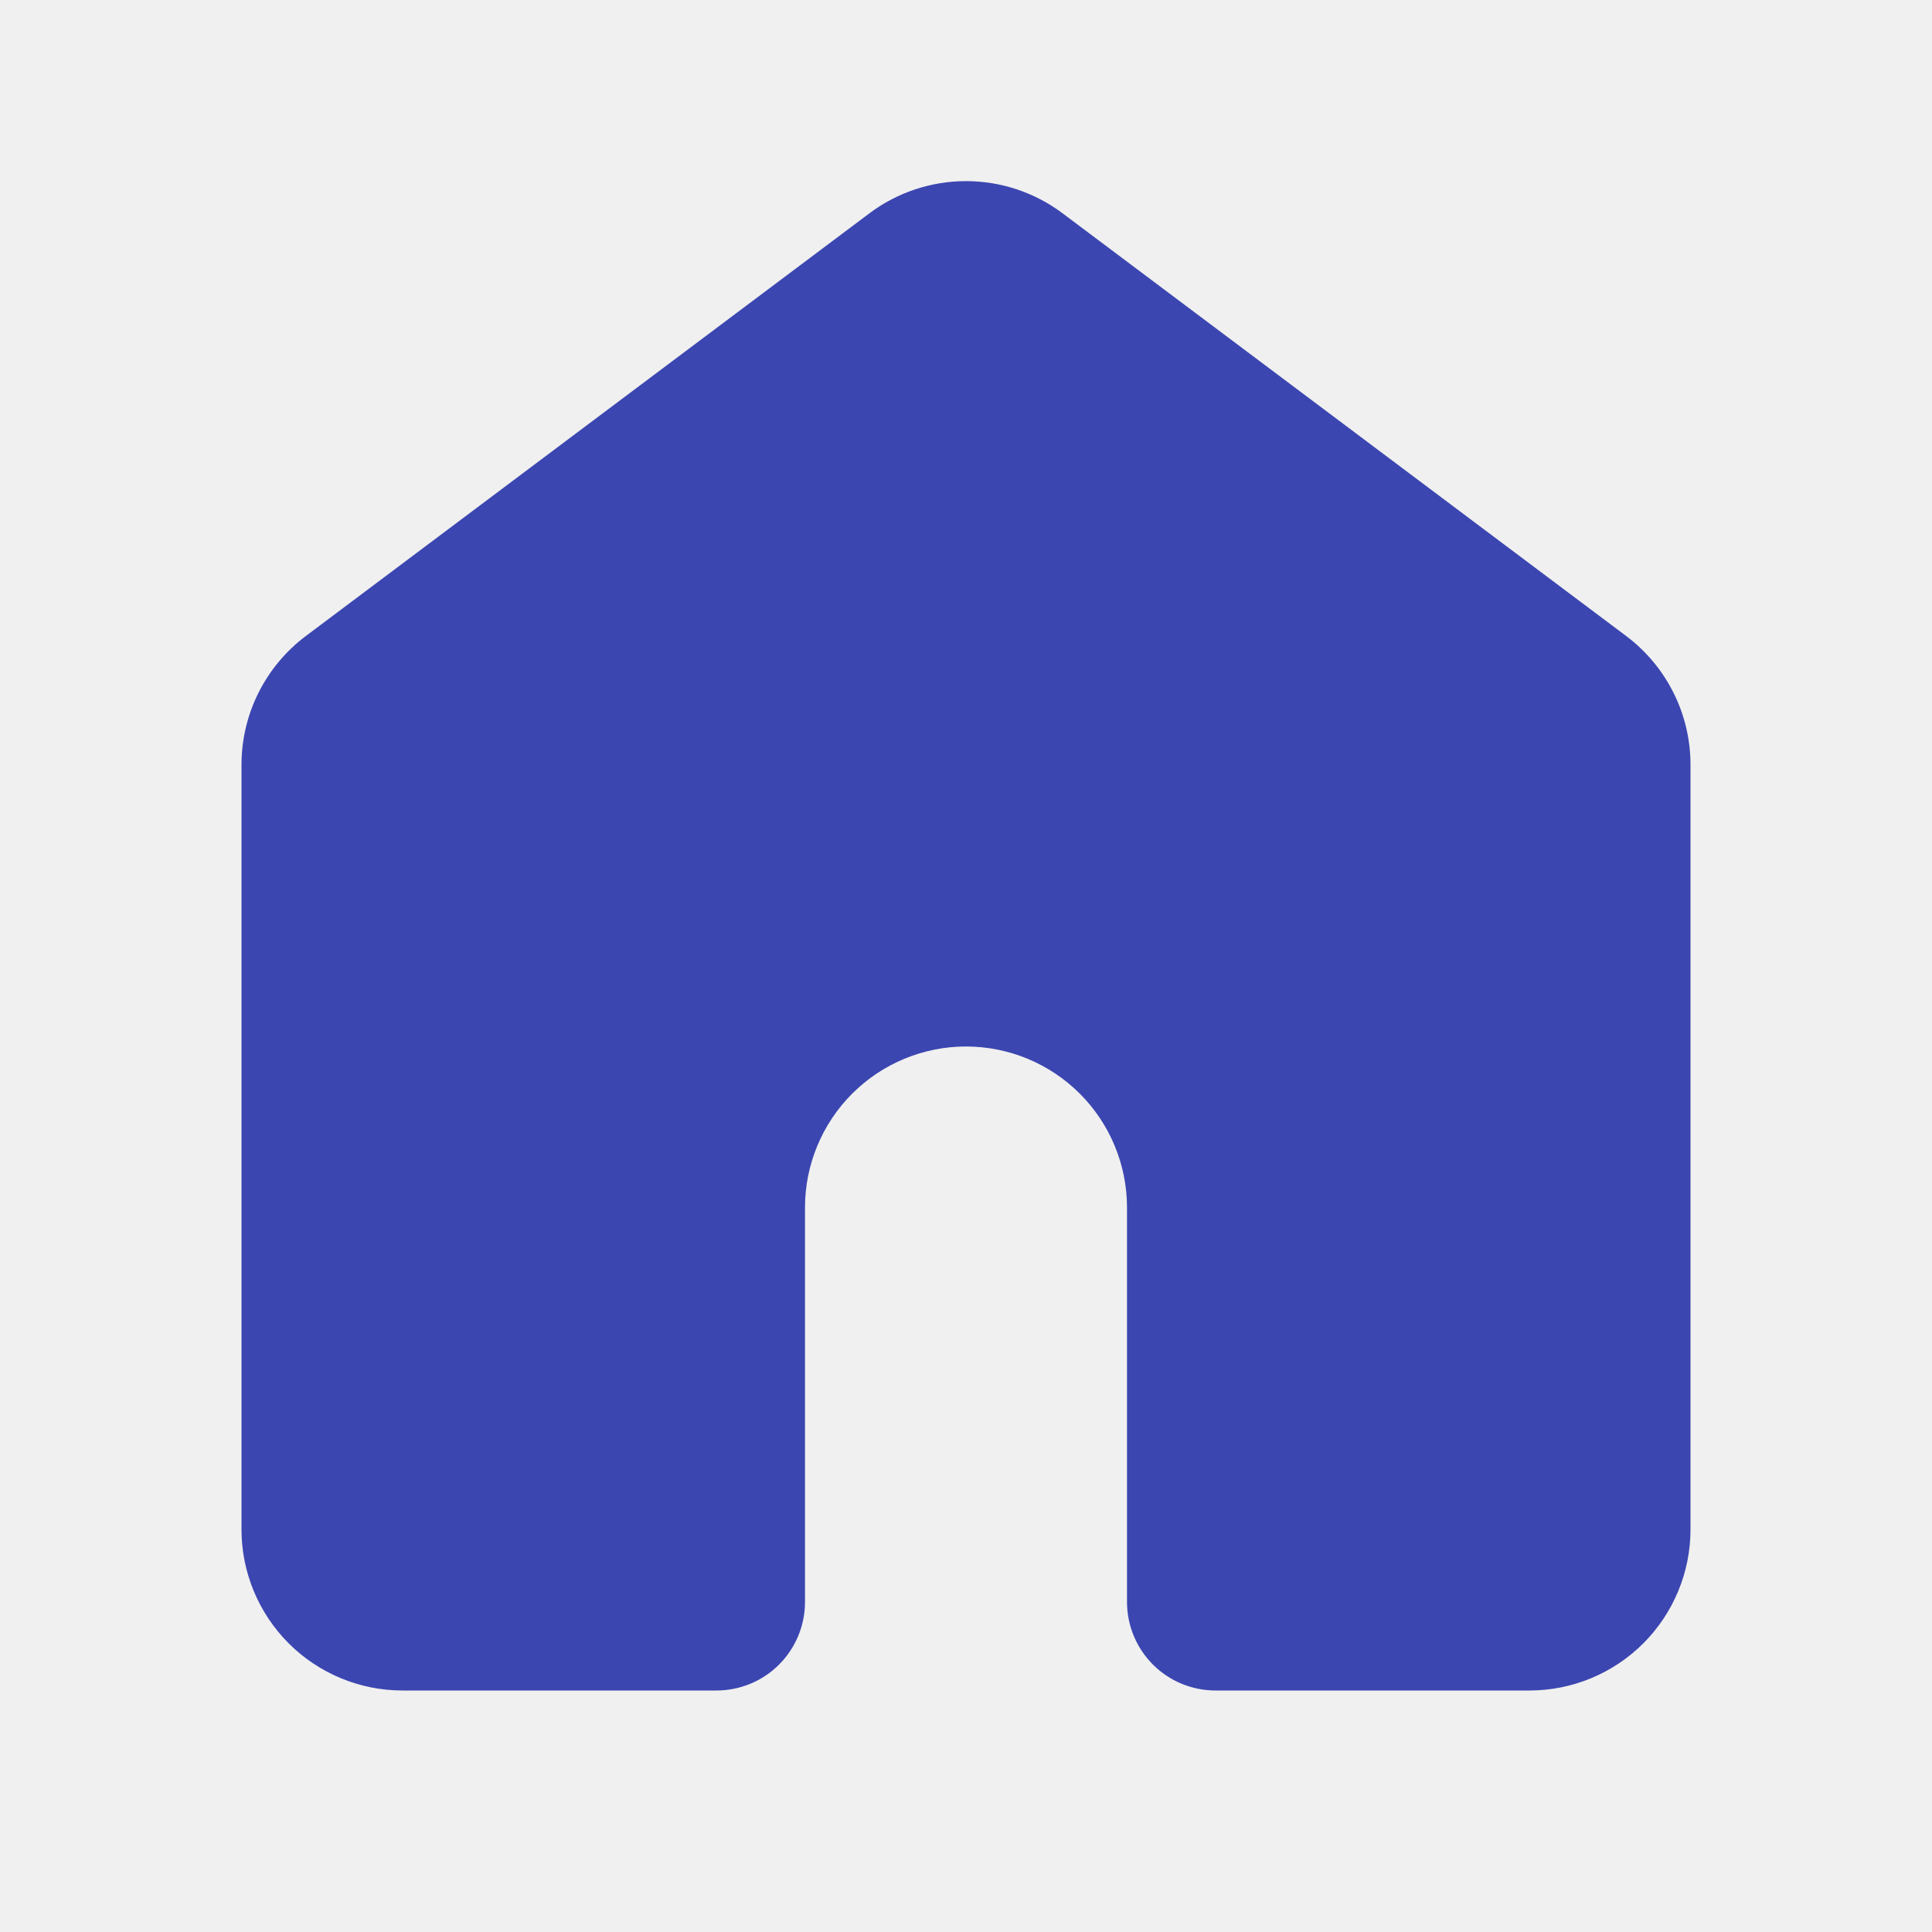
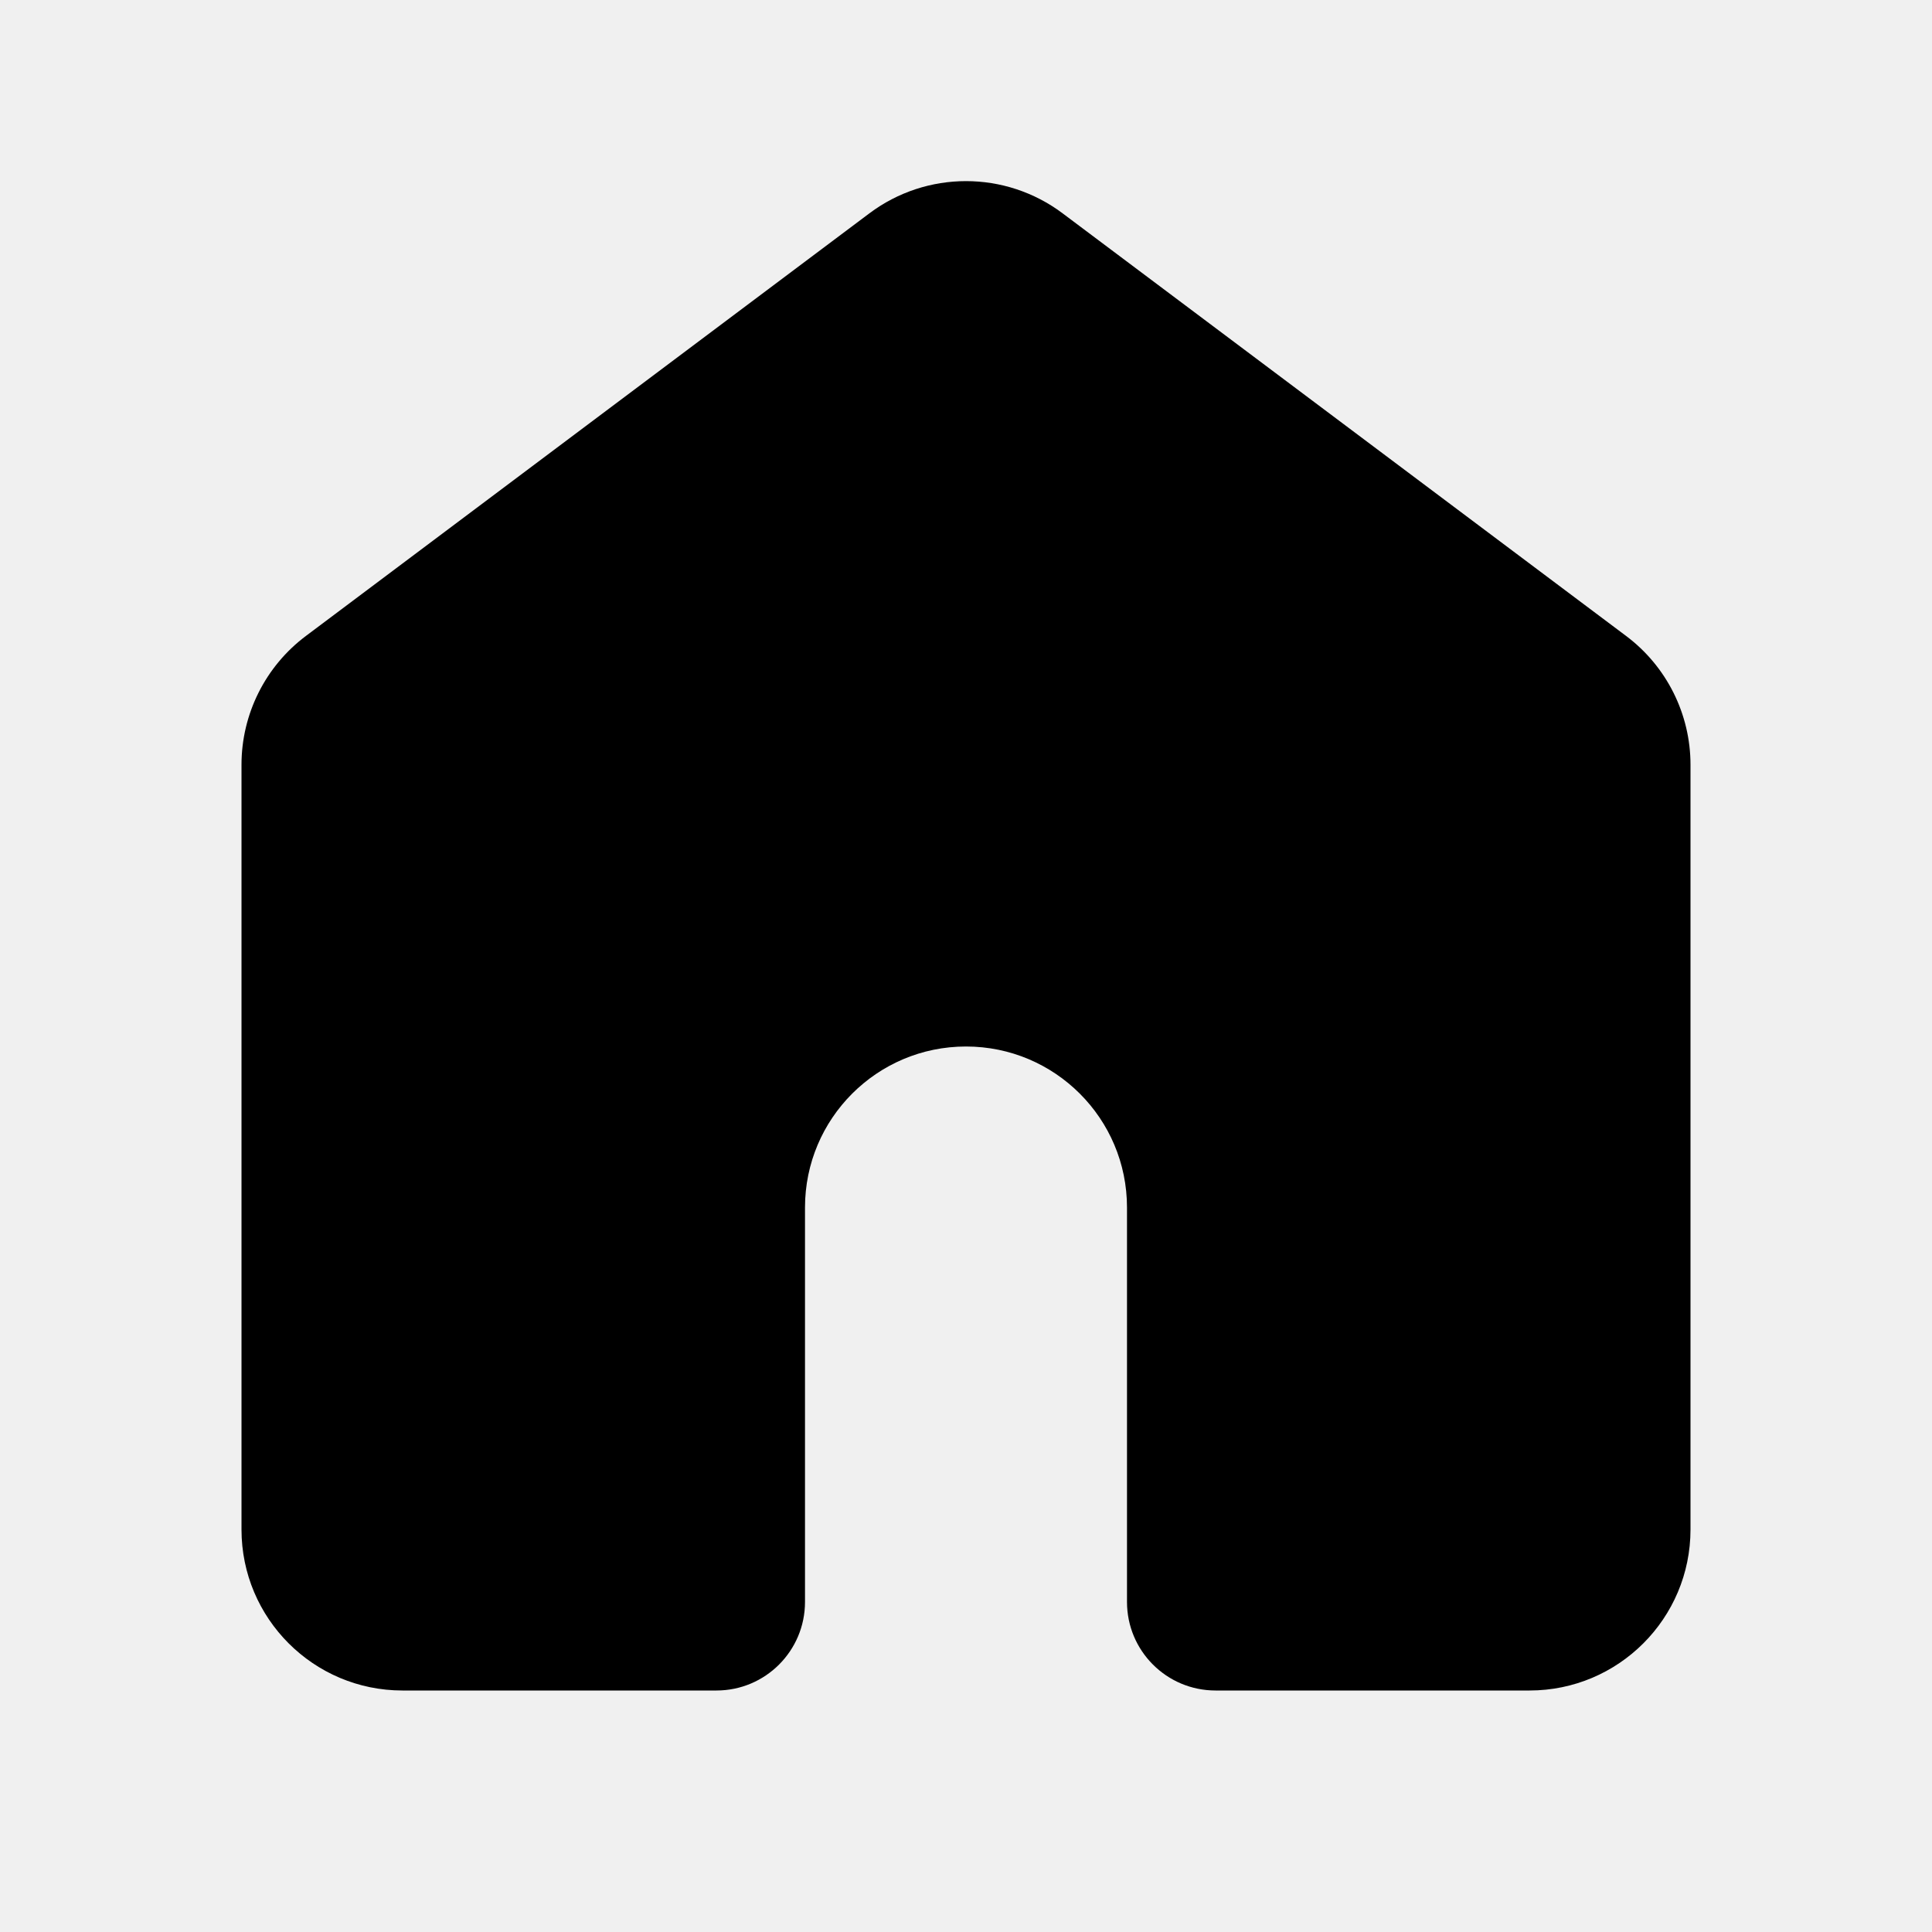
- <svg xmlns="http://www.w3.org/2000/svg" width="24" height="24" viewBox="0 0 24 24" fill="none">
-   <g clip-path="url(#clip0_125_1188)">
-     <path d="M13.2 2.65C12.854 2.39 12.433 2.25 12 2.25C11.567 2.25 11.146 2.39 10.8 2.65L3.8 7.9C3.552 8.086 3.35 8.328 3.211 8.606C3.072 8.883 3 9.19 3 9.5V19C3 19.53 3.211 20.039 3.586 20.414C3.961 20.789 4.47 21 5 21H8.9C9.192 21 9.472 20.884 9.678 20.678C9.884 20.471 10 20.192 10 19.9V15C10 14.47 10.211 13.961 10.586 13.586C10.961 13.211 11.47 13 12 13C12.53 13 13.039 13.211 13.414 13.586C13.789 13.961 14 14.47 14 15V19.9C14 20.192 14.116 20.471 14.322 20.678C14.528 20.884 14.808 21 15.1 21H19C19.53 21 20.039 20.789 20.414 20.414C20.789 20.039 21 19.53 21 19V9.5C21 9.19 20.928 8.883 20.789 8.606C20.65 8.328 20.448 8.086 20.2 7.9L13.2 2.65Z" fill="#3C46B1" />
+ <svg xmlns="http://www.w3.org/2000/svg" width="24" height="24" fill="none">
+   <g clip-path="url(#a)">
+     <path fill="currentColor" d="M13.2 2.65a2 2 0 0 0-2.4 0l-7 5.25A2 2 0 0 0 3 9.5V19a2 2 0 0 0 2 2h3.9a1.1 1.1 0 0 0 1.1-1.1V15a2 2 0 0 1 4 0v4.9a1.1 1.1 0 0 0 1.1 1.1H19a2 2 0 0 0 2-2V9.5a2 2 0 0 0-.8-1.6z" />
  </g>
  <defs>
-     <clipPath id="clip0_125_1188">
-       <rect width="24" height="24" fill="white" />
+     <clipPath id="a">
+       <path fill="currentColor" d="M0 0h24v24H0z" />
    </clipPath>
  </defs>
</svg>
